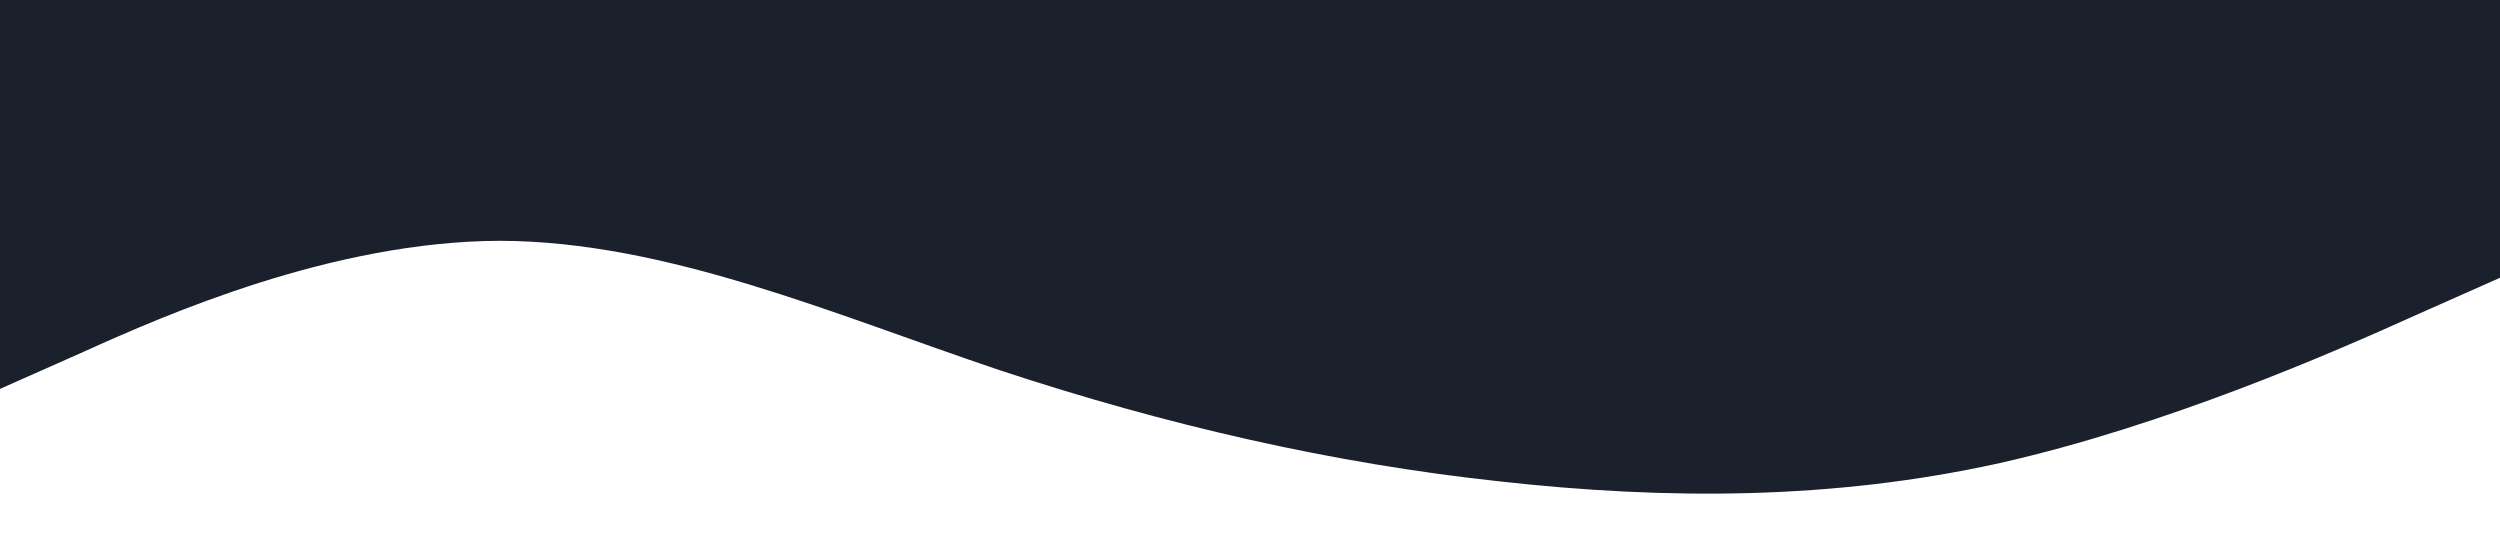
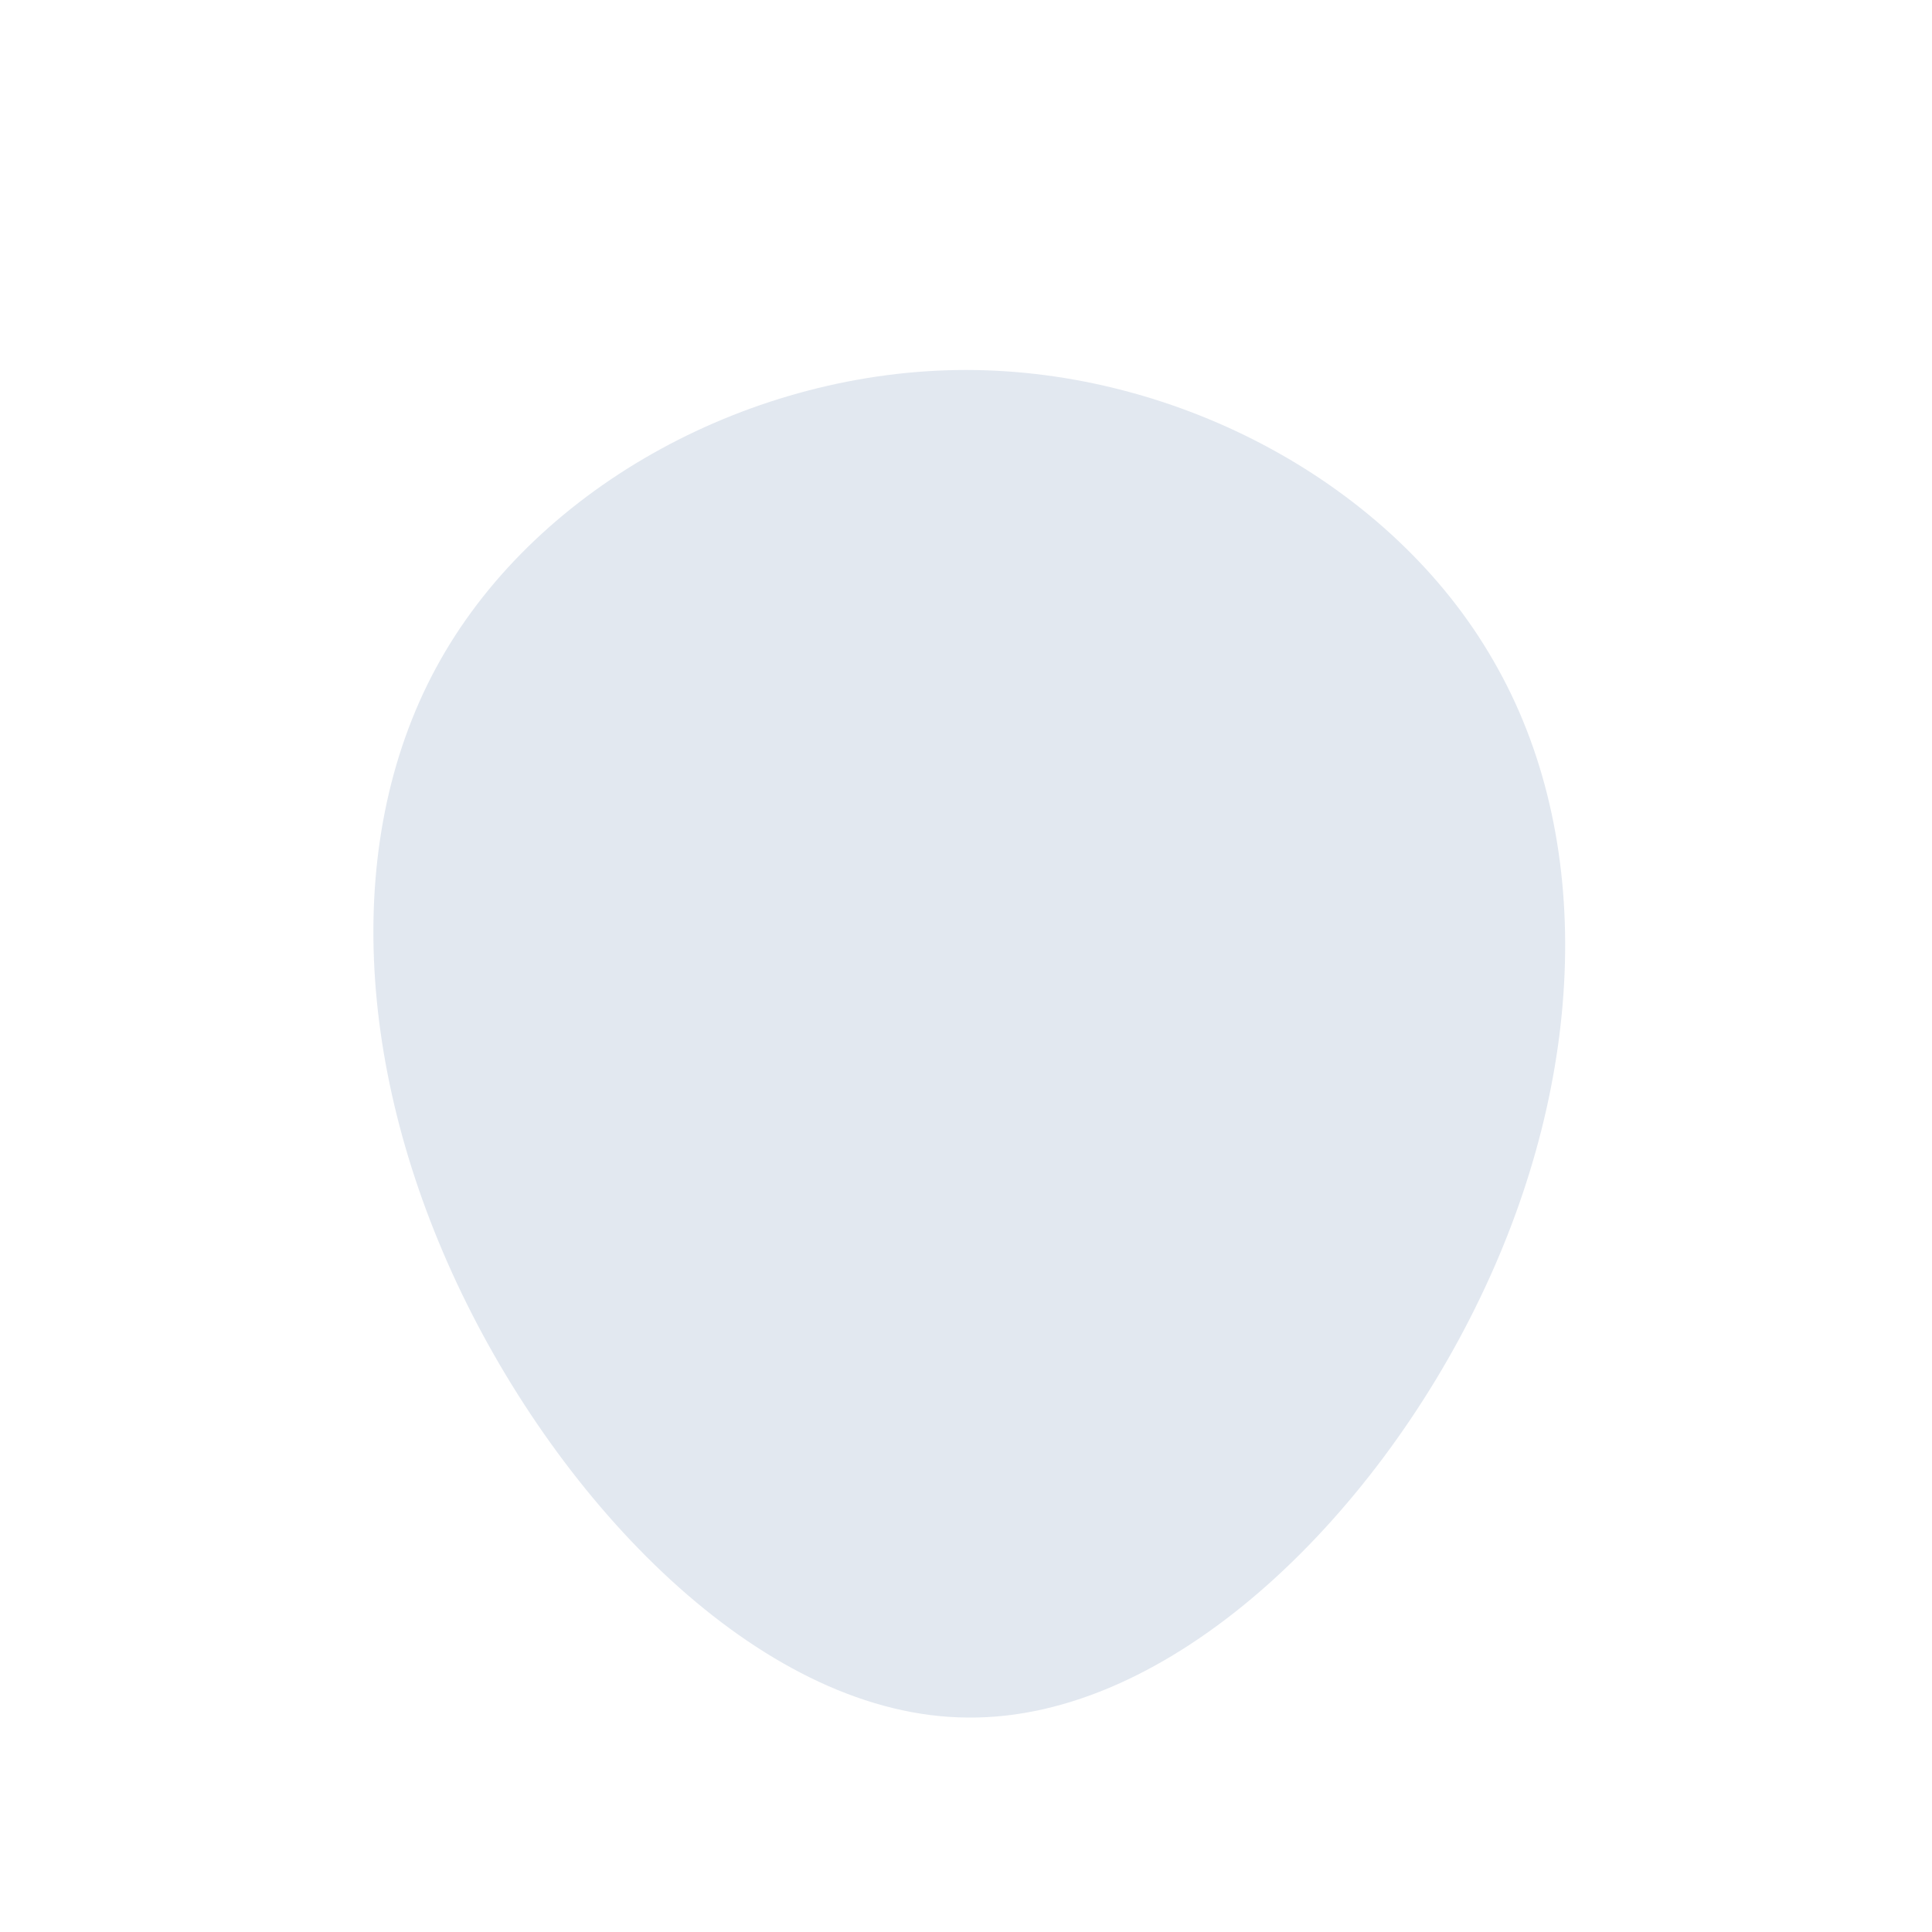
- <svg xmlns="http://www.w3.org/2000/svg" viewBox="0 0 1440 320">
-   <path fill="#1a202c" fill-opacity="1" d="M0,224L48,202.7C96,181,192,139,288,138.7C384,139,480,181,576,213.3C672,245,768,267,864,277.3C960,288,1056,288,1152,266.7C1248,245,1344,203,1392,181.3L1440,160L1440,0L1392,0C1344,0,1248,0,1152,0C1056,0,960,0,864,0C768,0,672,0,576,0C480,0,384,0,288,0C192,0,96,0,48,0L0,0Z" />
+ <svg xmlns="http://www.w3.org/2000/svg" viewBox="0 0 200 200">
+   <path fill="#E2E8F0" d="M54.6,-31.6C65.2,-13.3,64.2,11.6,53.2,34.4C42.2,57.3,21.1,78,0.2,77.8C-20.6,77.7,-41.2,56.7,-52.2,33.9C-63.2,11.1,-64.7,-13.5,-54.4,-31.7C-44.1,-49.9,-22,-61.7,0,-61.7C22,-61.7,44.1,-49.9,54.6,-31.6Z" transform="translate(100 100)" />
</svg>
